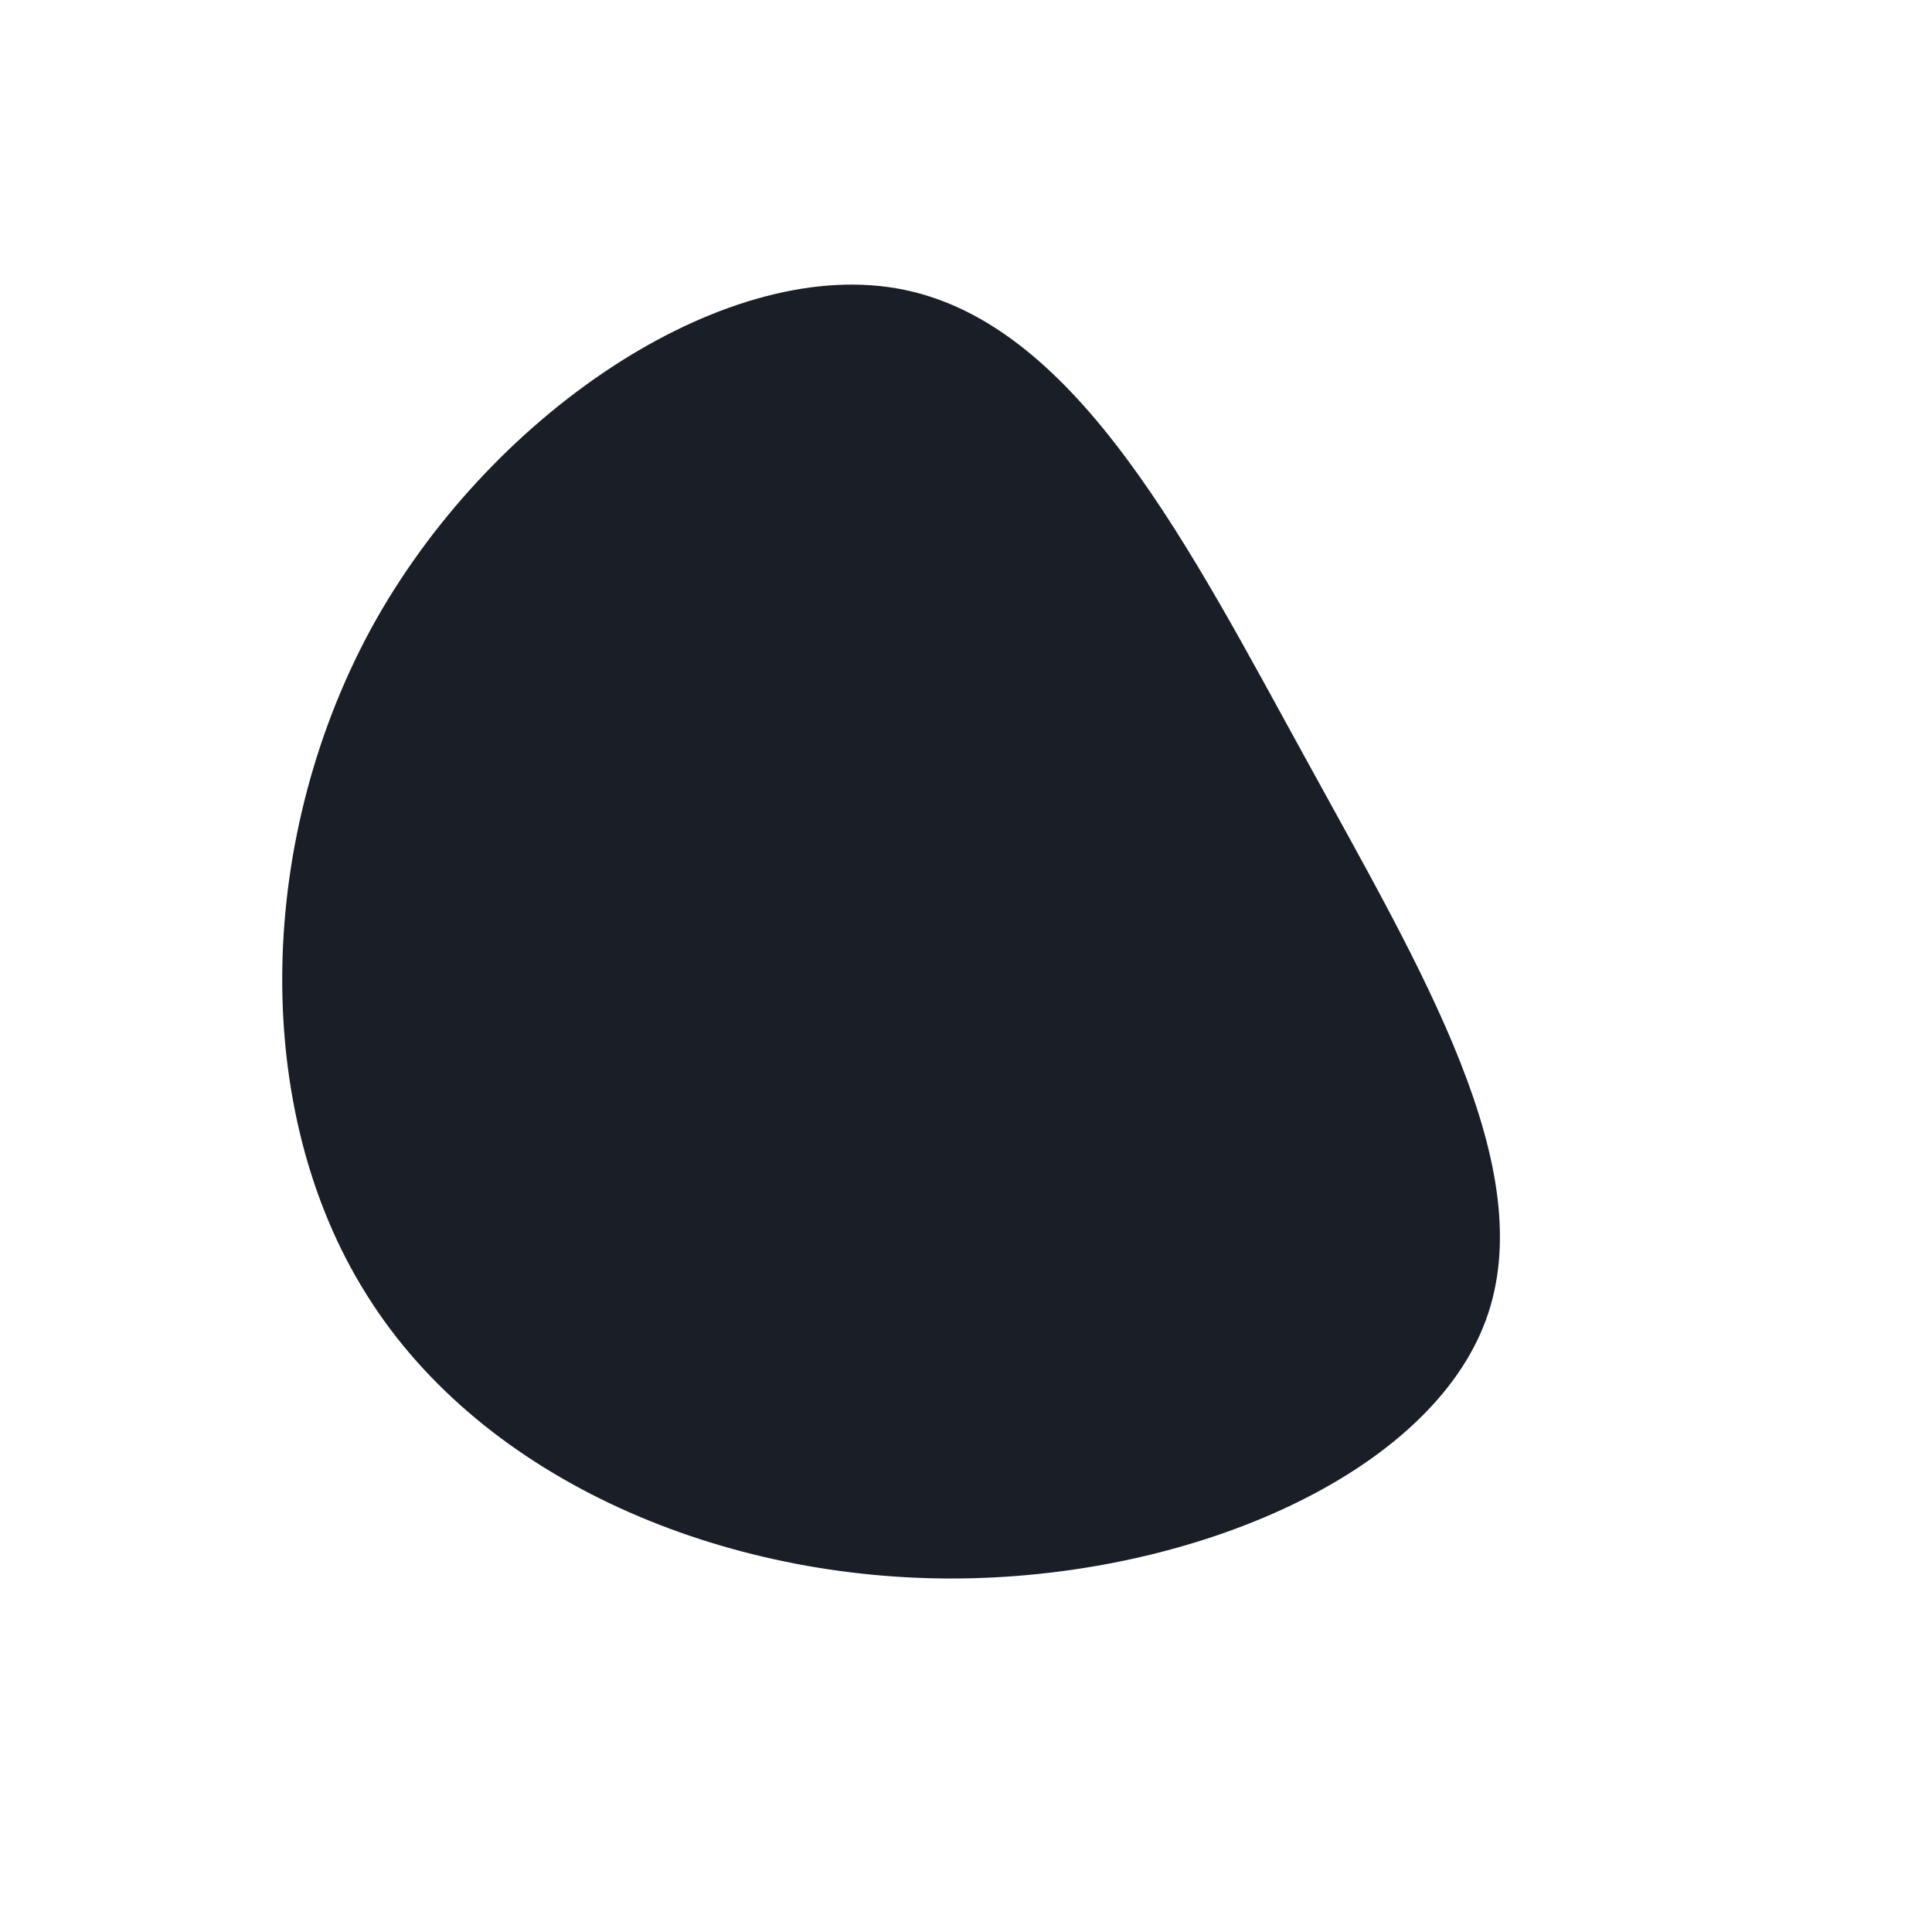
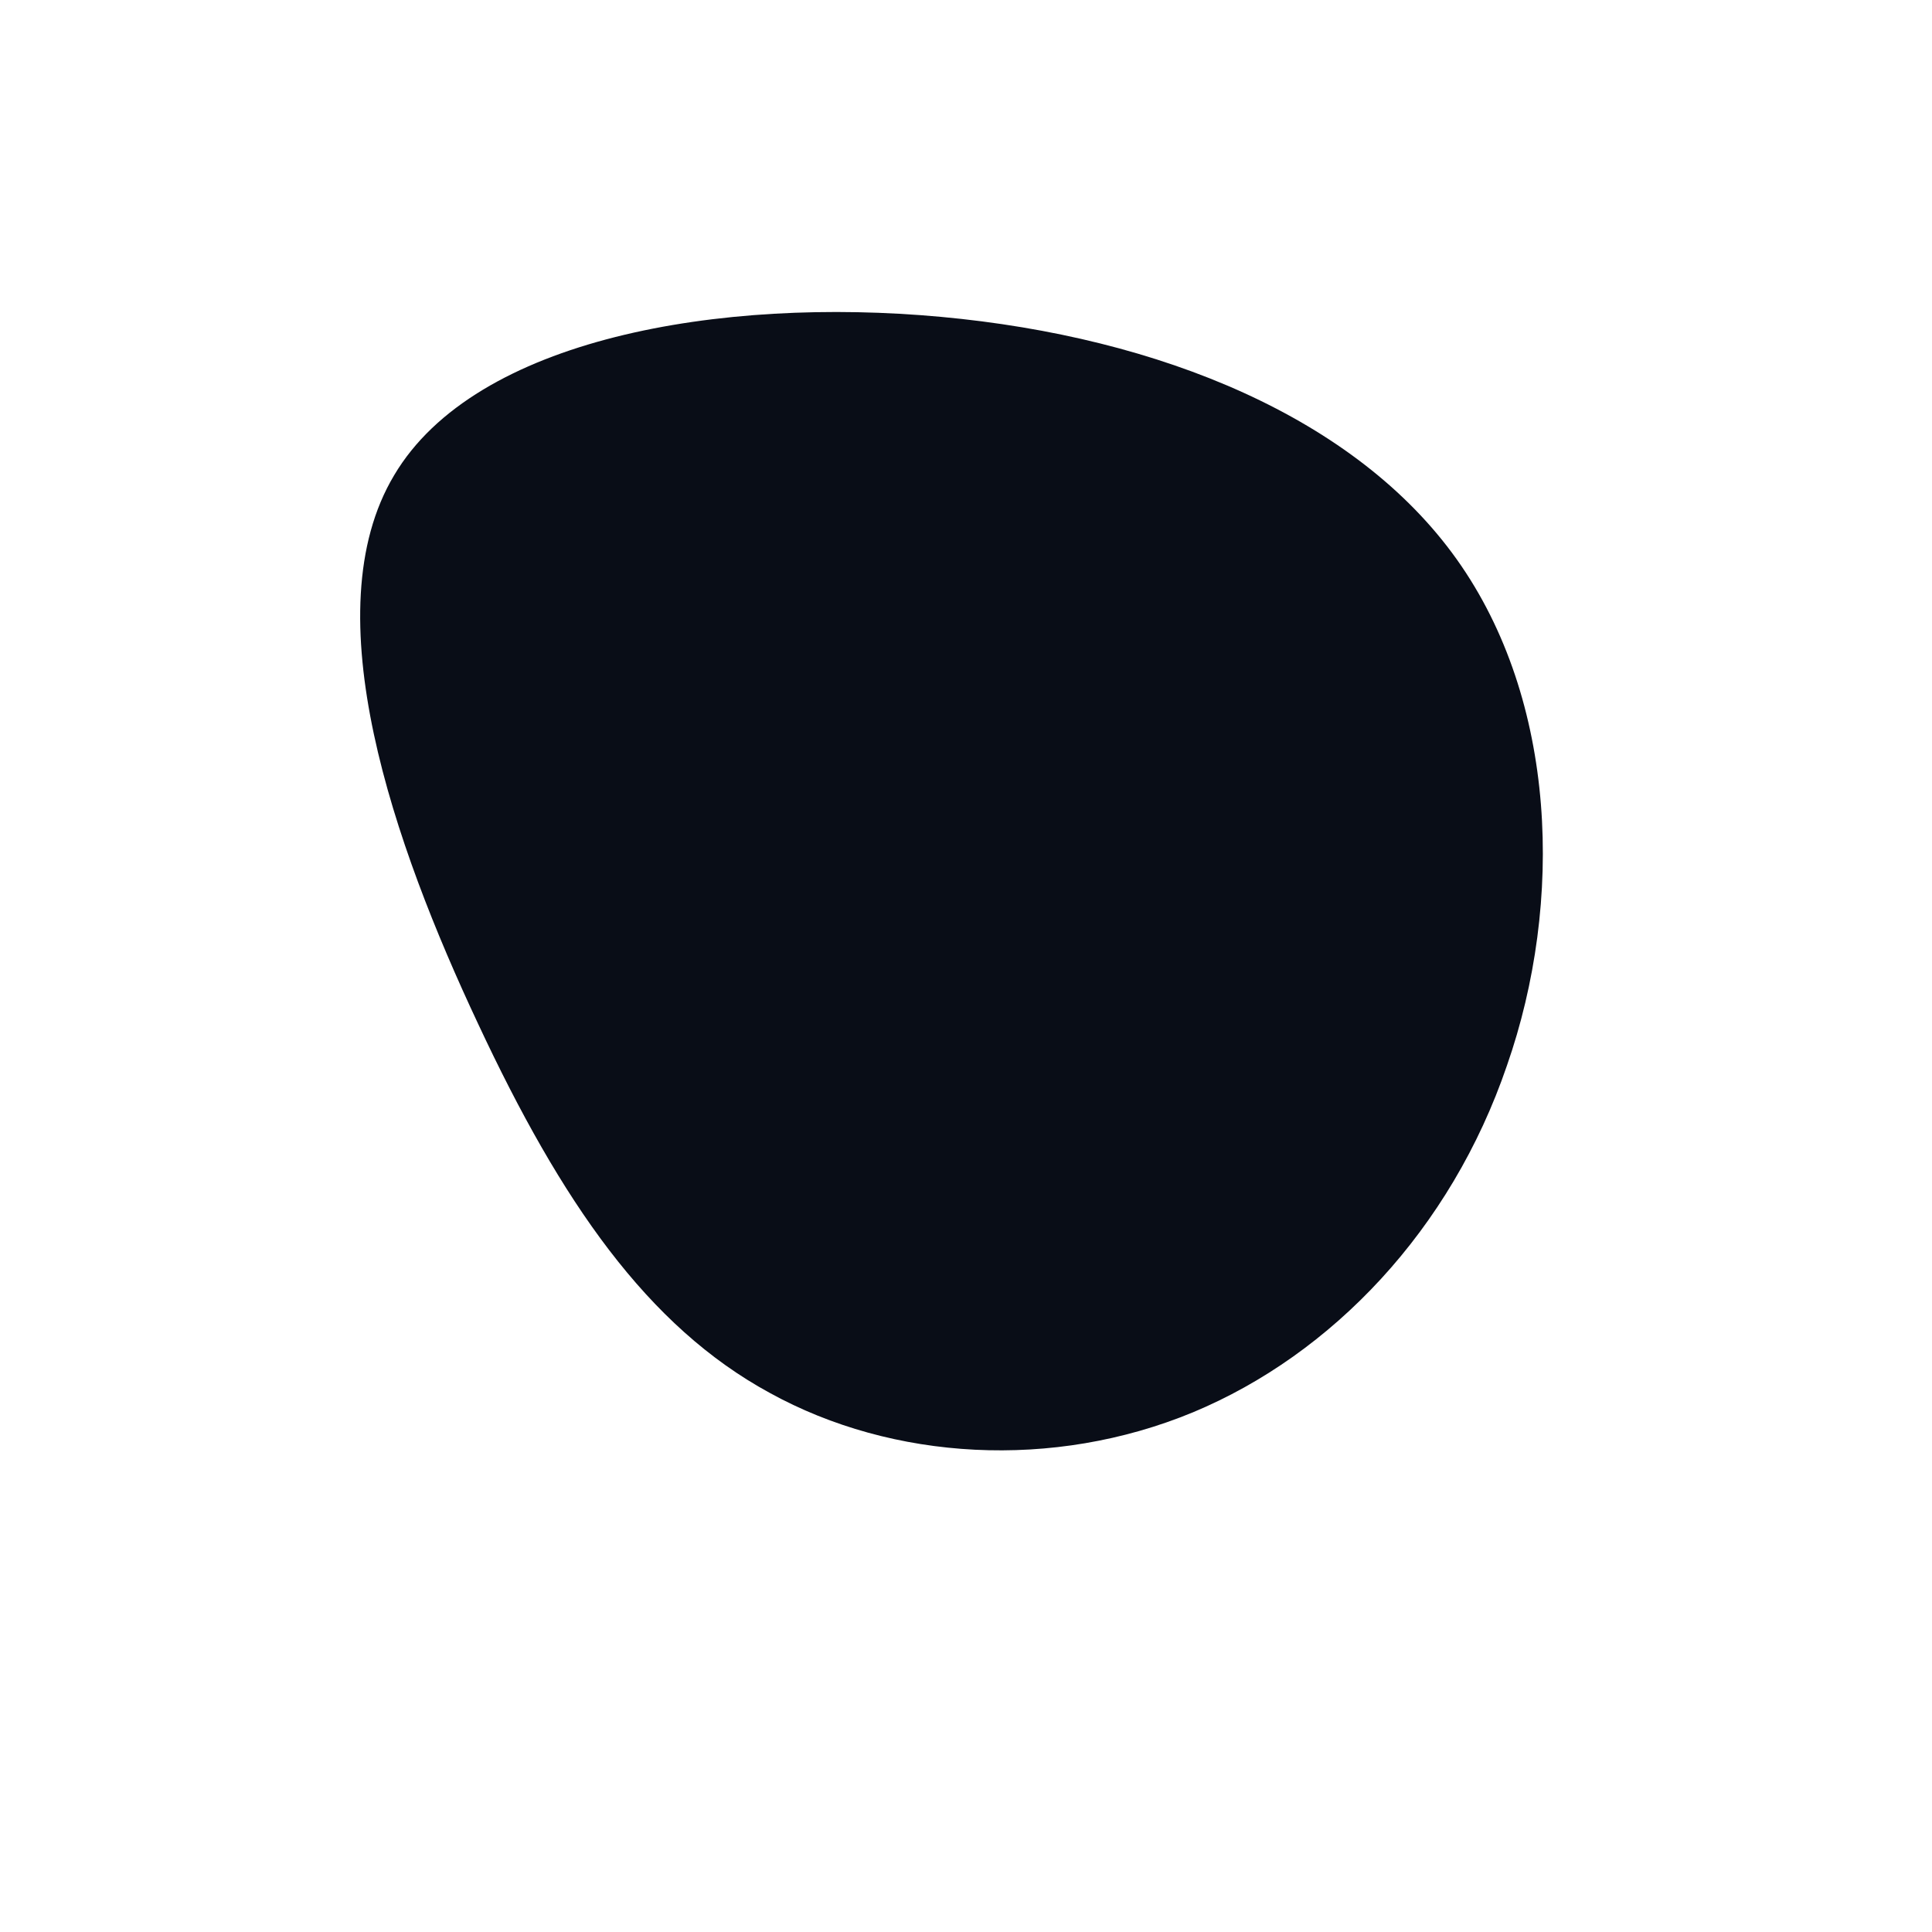
<svg xmlns="http://www.w3.org/2000/svg" viewBox="0 0 200 200">
-   <path fill="#191E27" d="M35.2,-21.4C47.2,0.5,59.6,21,53.8,36.7C48,52.4,24,63.1,-0.5,63.4C-24.9,63.7,-49.9,53.4,-62,34.1C-74.2,14.8,-73.5,-13.7,-61.1,-35.8C-48.6,-57.9,-24.3,-73.7,-6.4,-70C11.6,-66.3,23.2,-43.2,35.2,-21.4Z" transform="translate(100 100)" />
+   <path fill="#090D17" d="M50.8,-42.1C61.2,-27.5,61.9,-6.6,56,10.3C50.2,27.3,37.9,40.2,23.5,46.2C9,52.2,-7.6,51.2,-20.3,44.2C-33,37.3,-41.9,24.4,-50.5,6C-59.2,-12.5,-67.7,-36.6,-59.2,-50.8C-50.8,-65,-25.4,-69.3,-2.6,-67.2C20.2,-65.1,40.4,-56.7,50.8,-42.1Z" transform="translate(100 100)" />
</svg>
